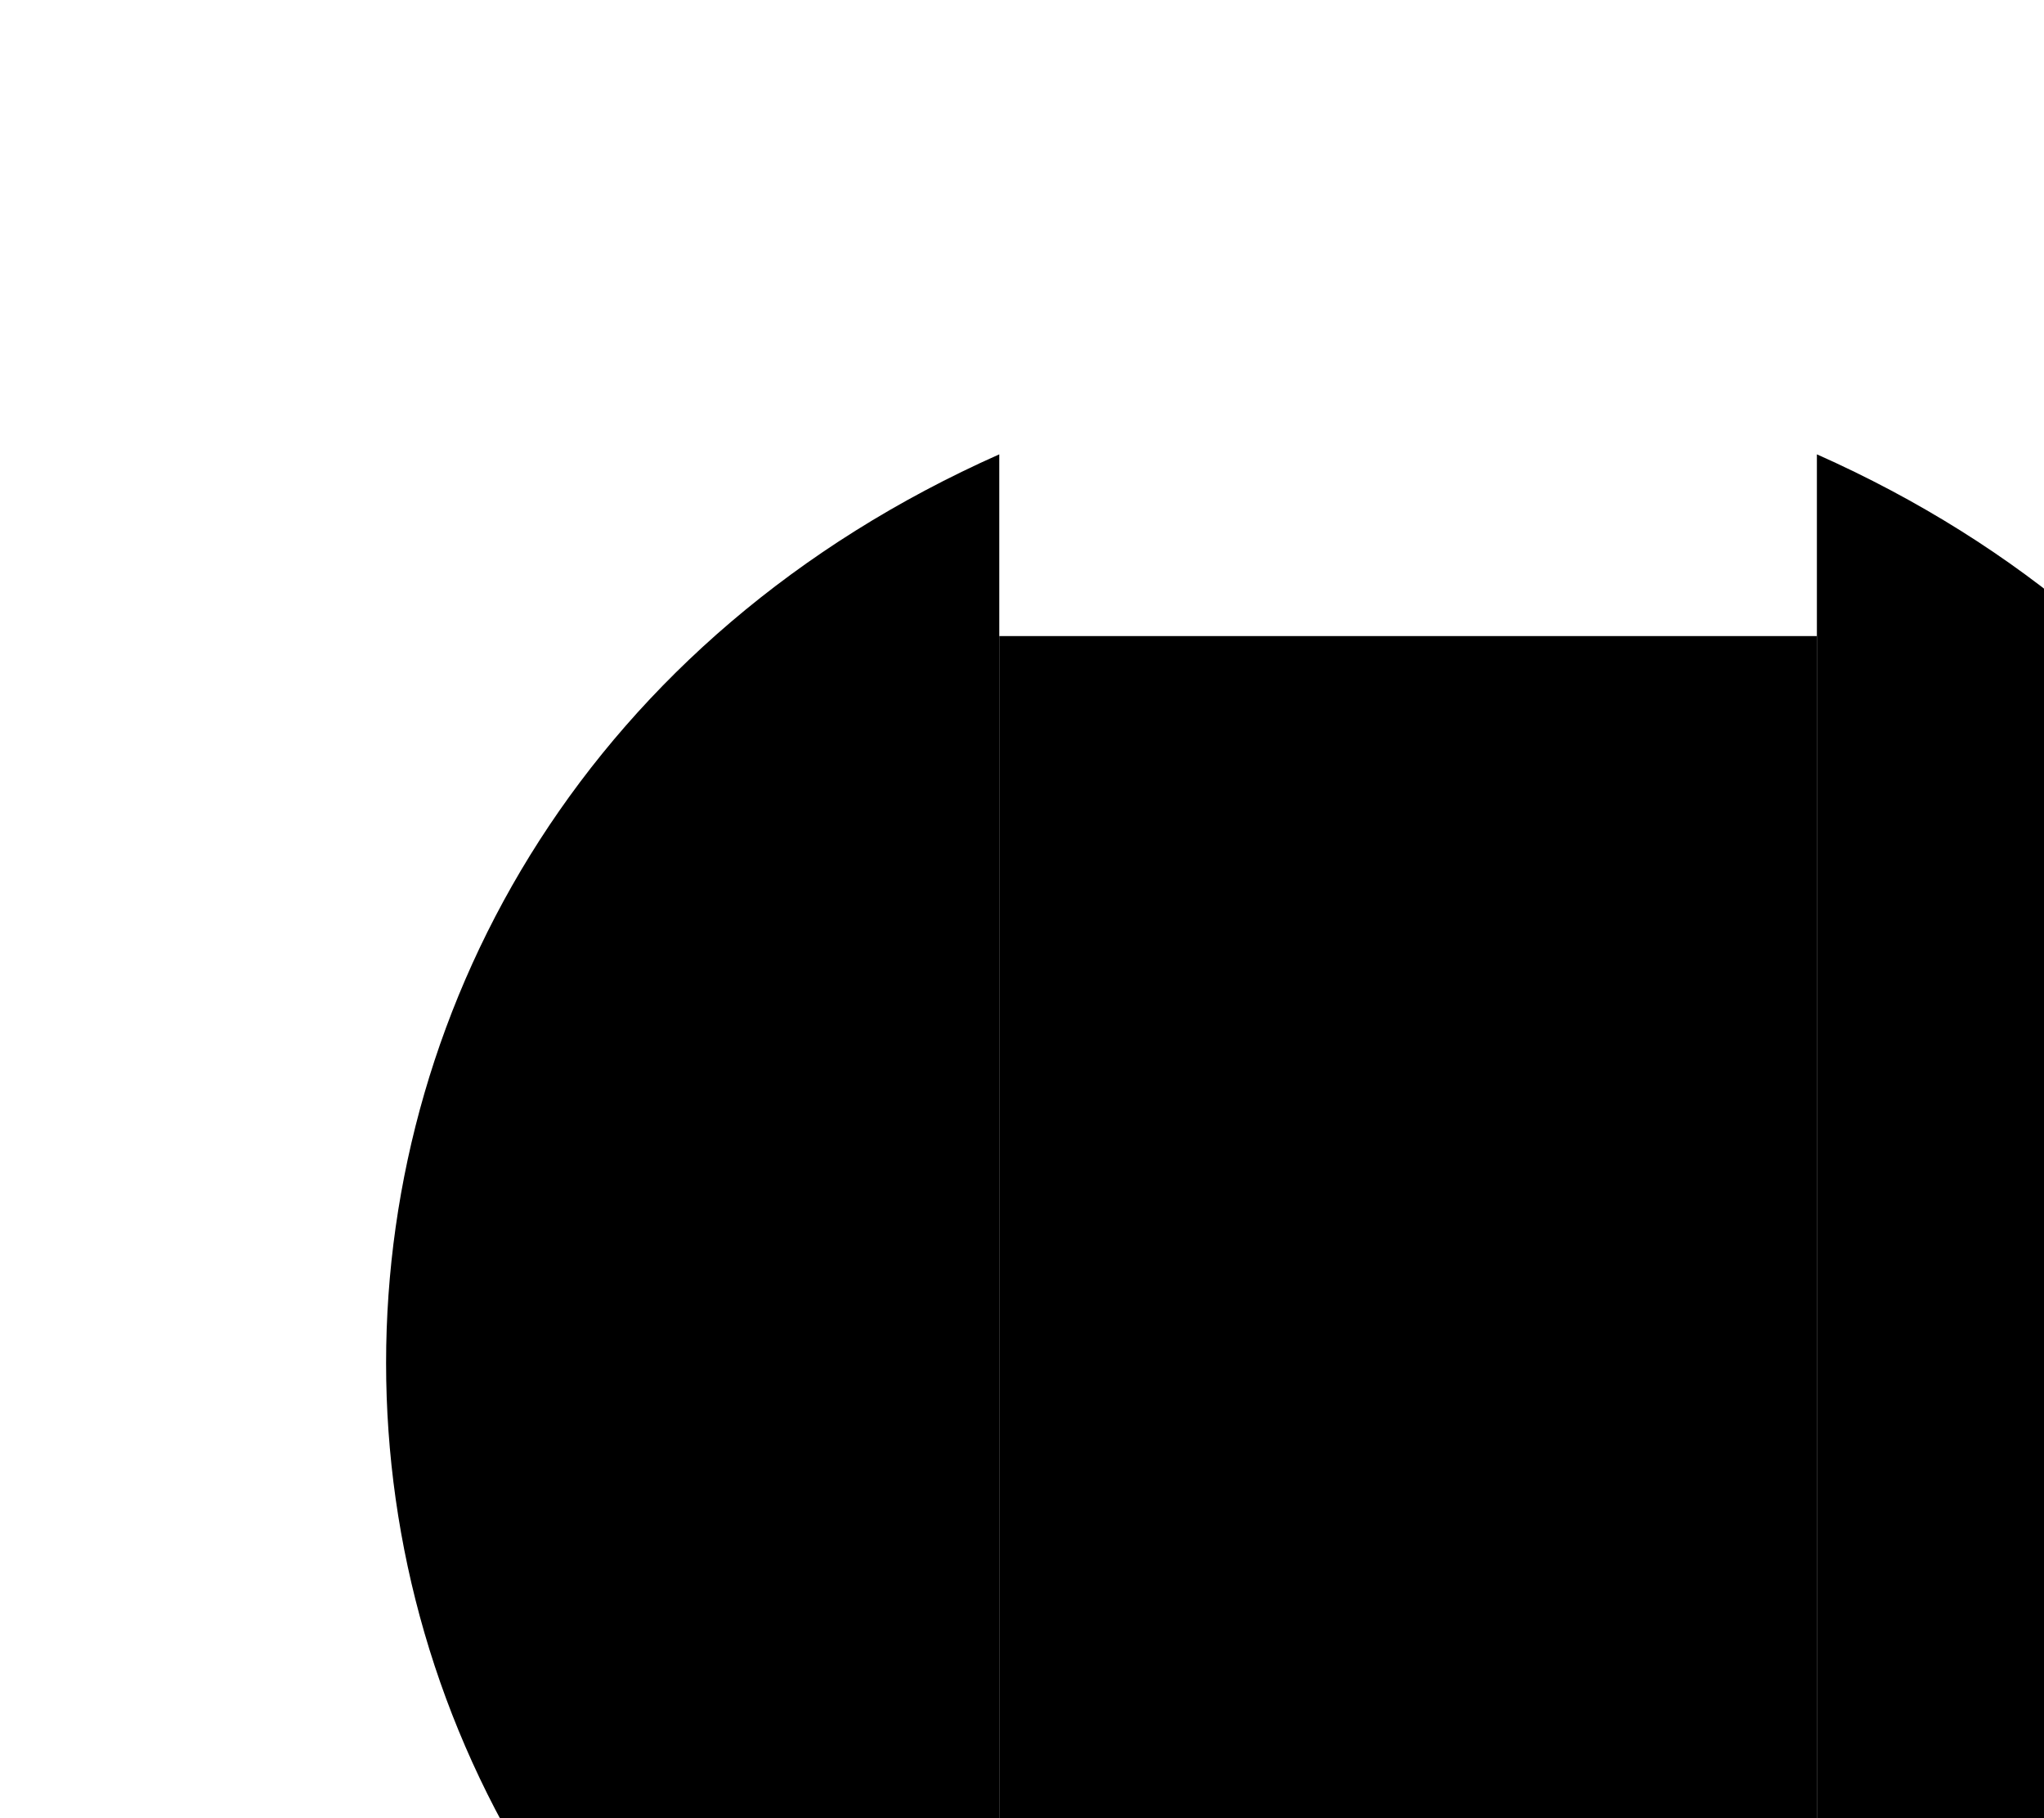
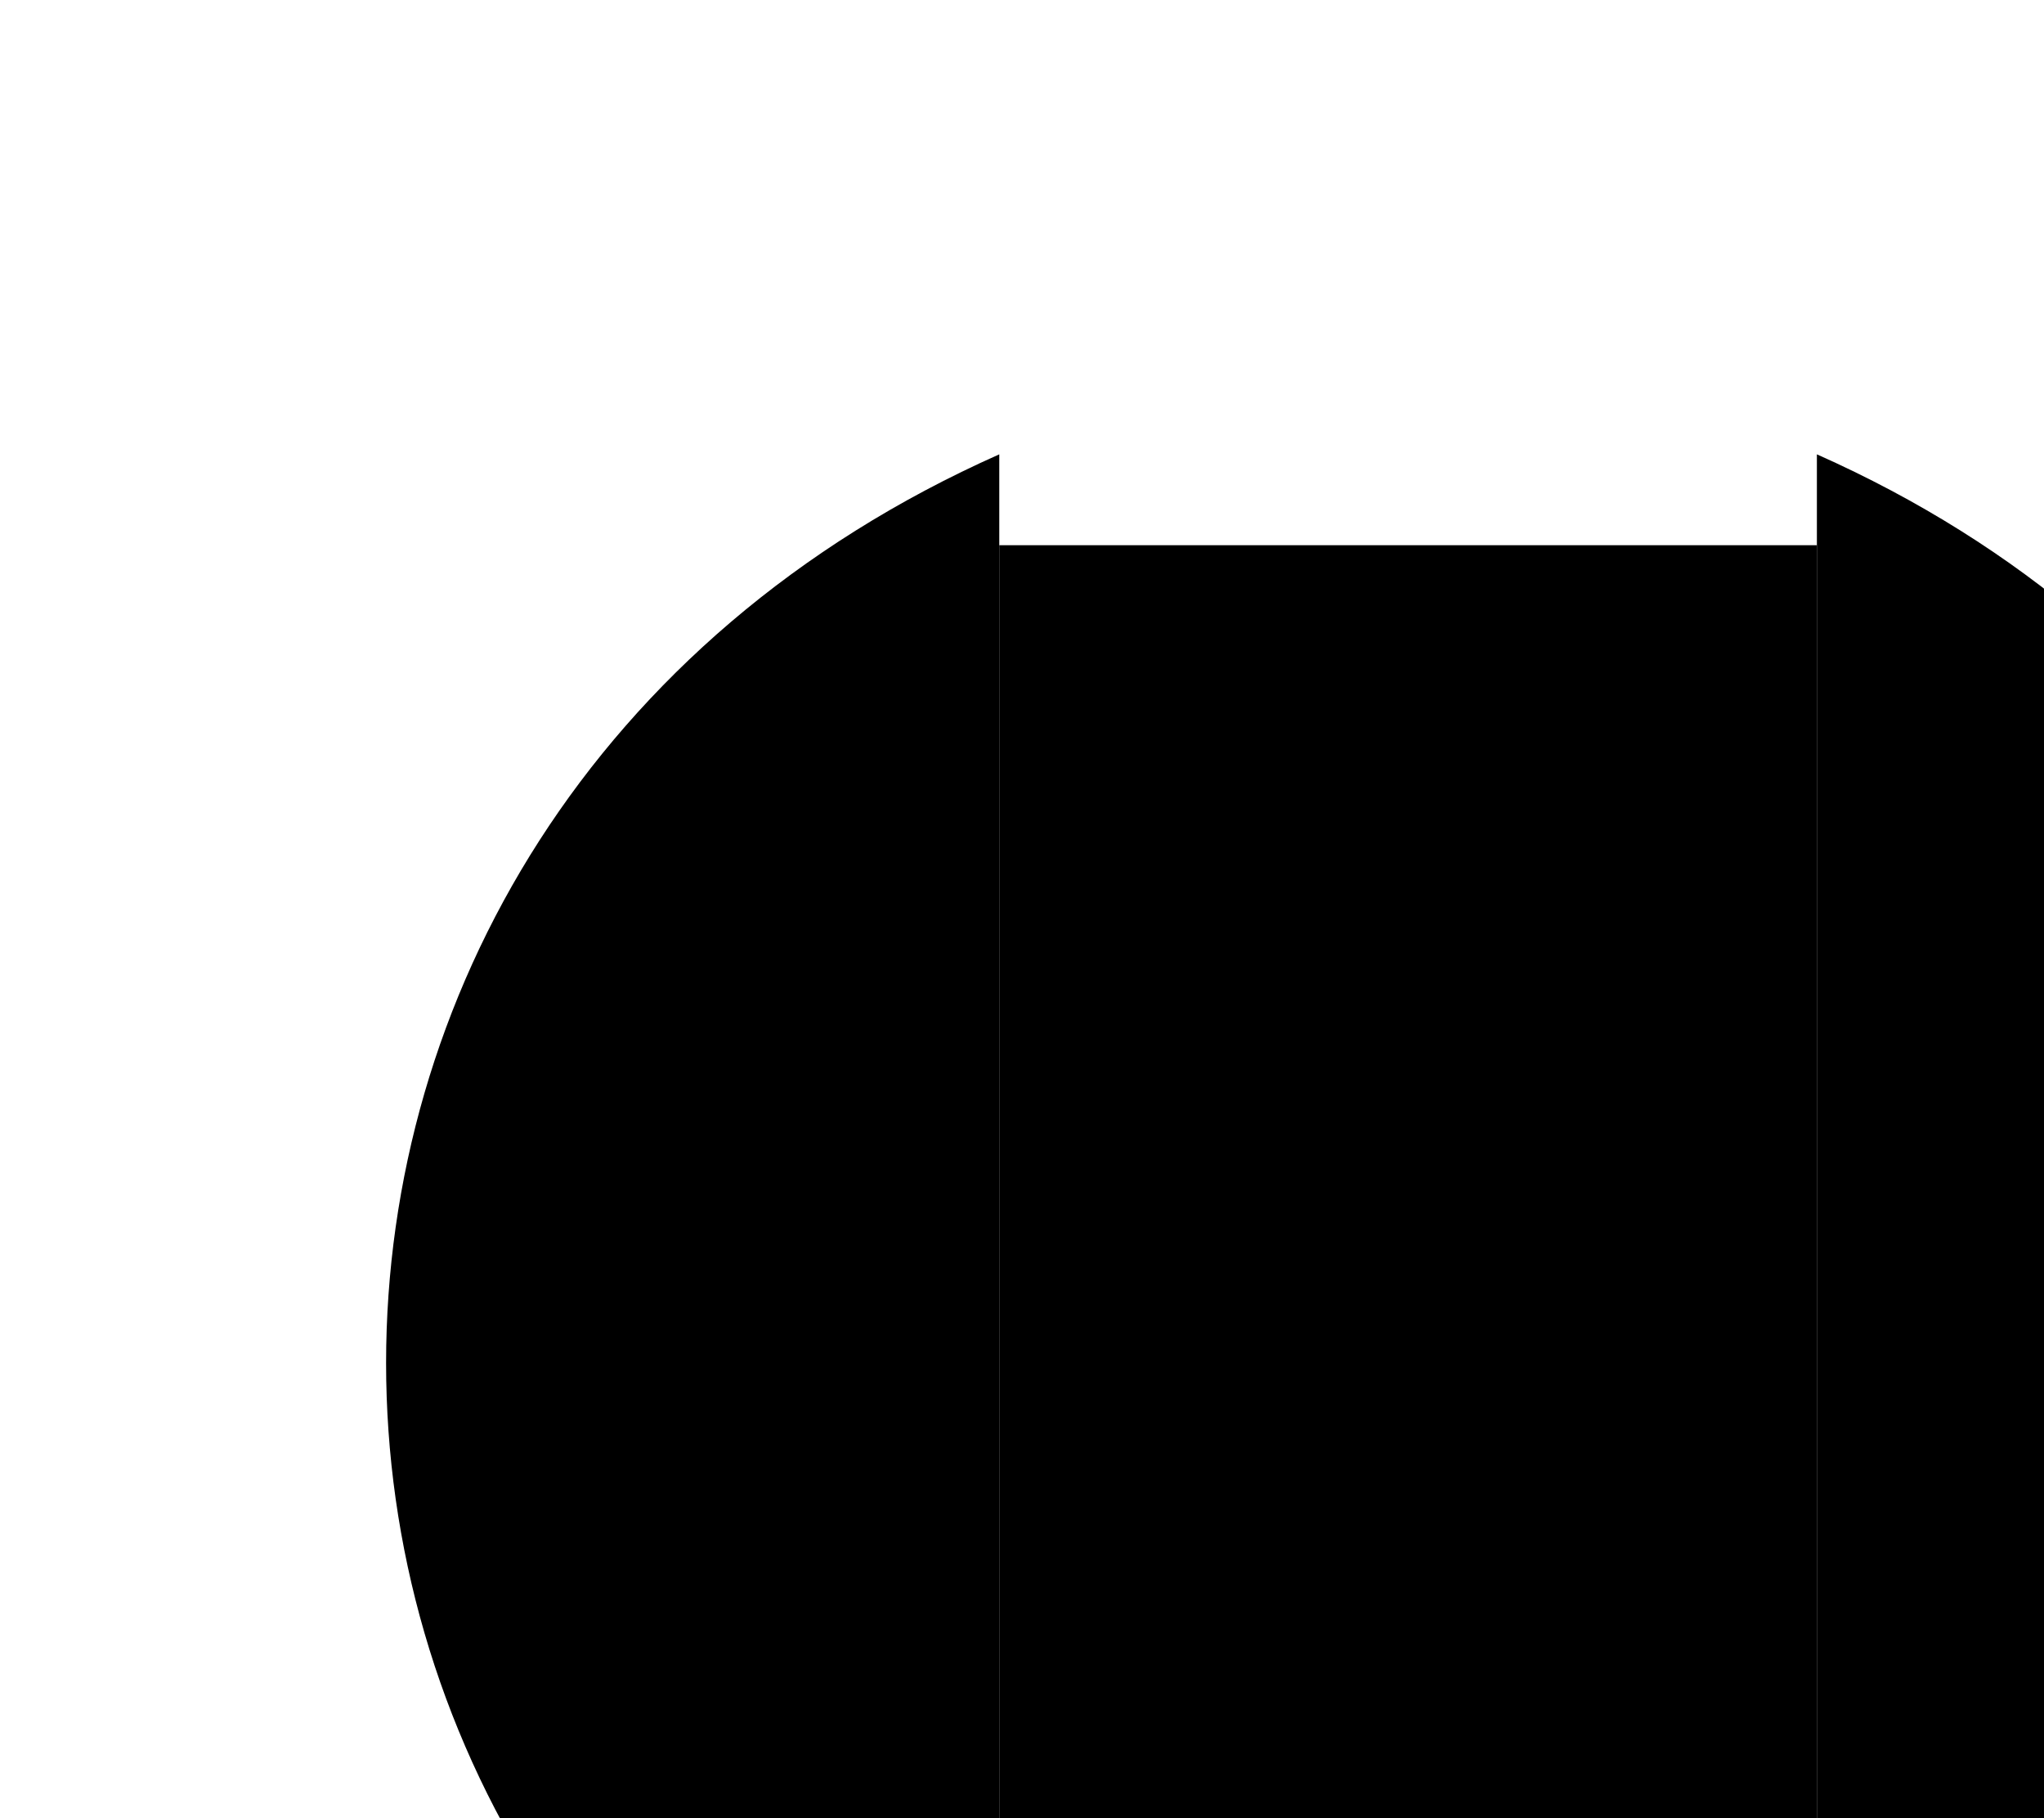
<svg xmlns="http://www.w3.org/2000/svg" class="clickable">
+   <rect x="11" y="6" width="9" height="18" rx="0" class="hline white" />
  <path class="cline hfill stand" d="M 11,5 C  2,9  2,21 11,25 M 20,5 C 29,9 29,21 20,25" style="stroke-dasharray:1,4;" />
-   <rect x="11" y="7" width="9" height="16" rx="r0" class="hline white" />
-   <line x1="15.6" y1="6" x2="15.6" y2="25" class="ourline" />
+   <line x1="15.6" y1="4" x2="15.6" y2="27" class="ourline" />
</svg>
